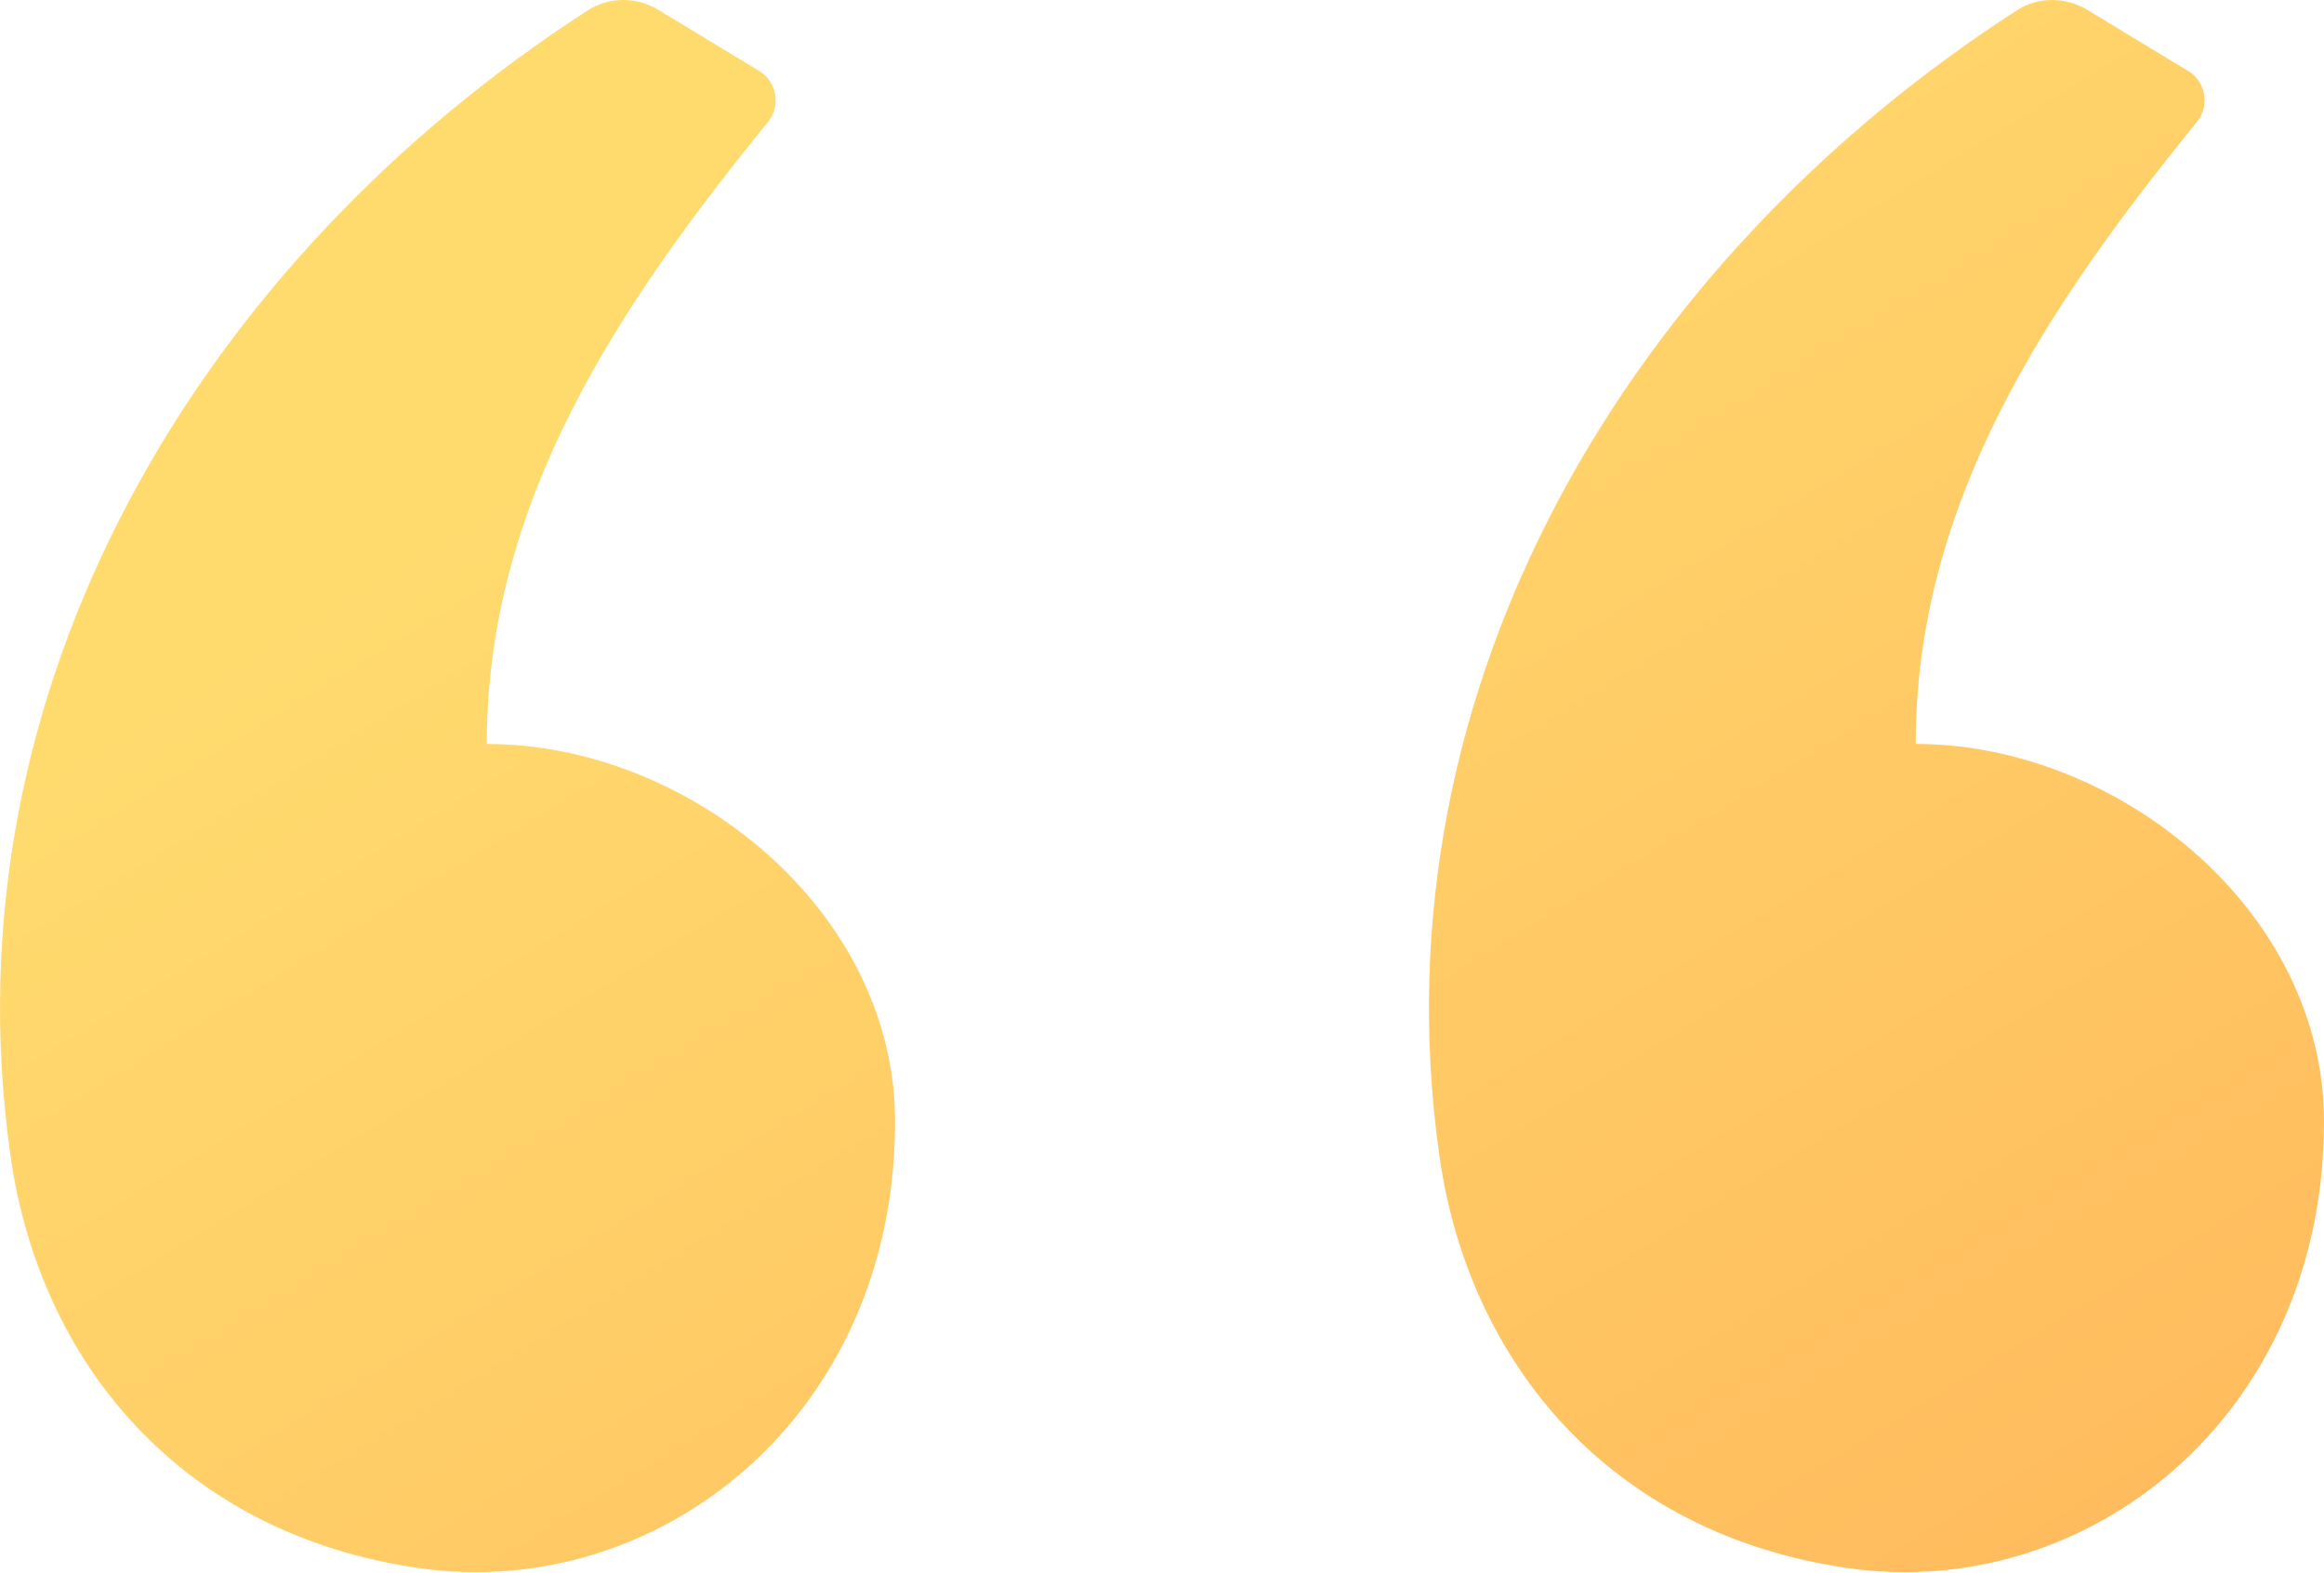
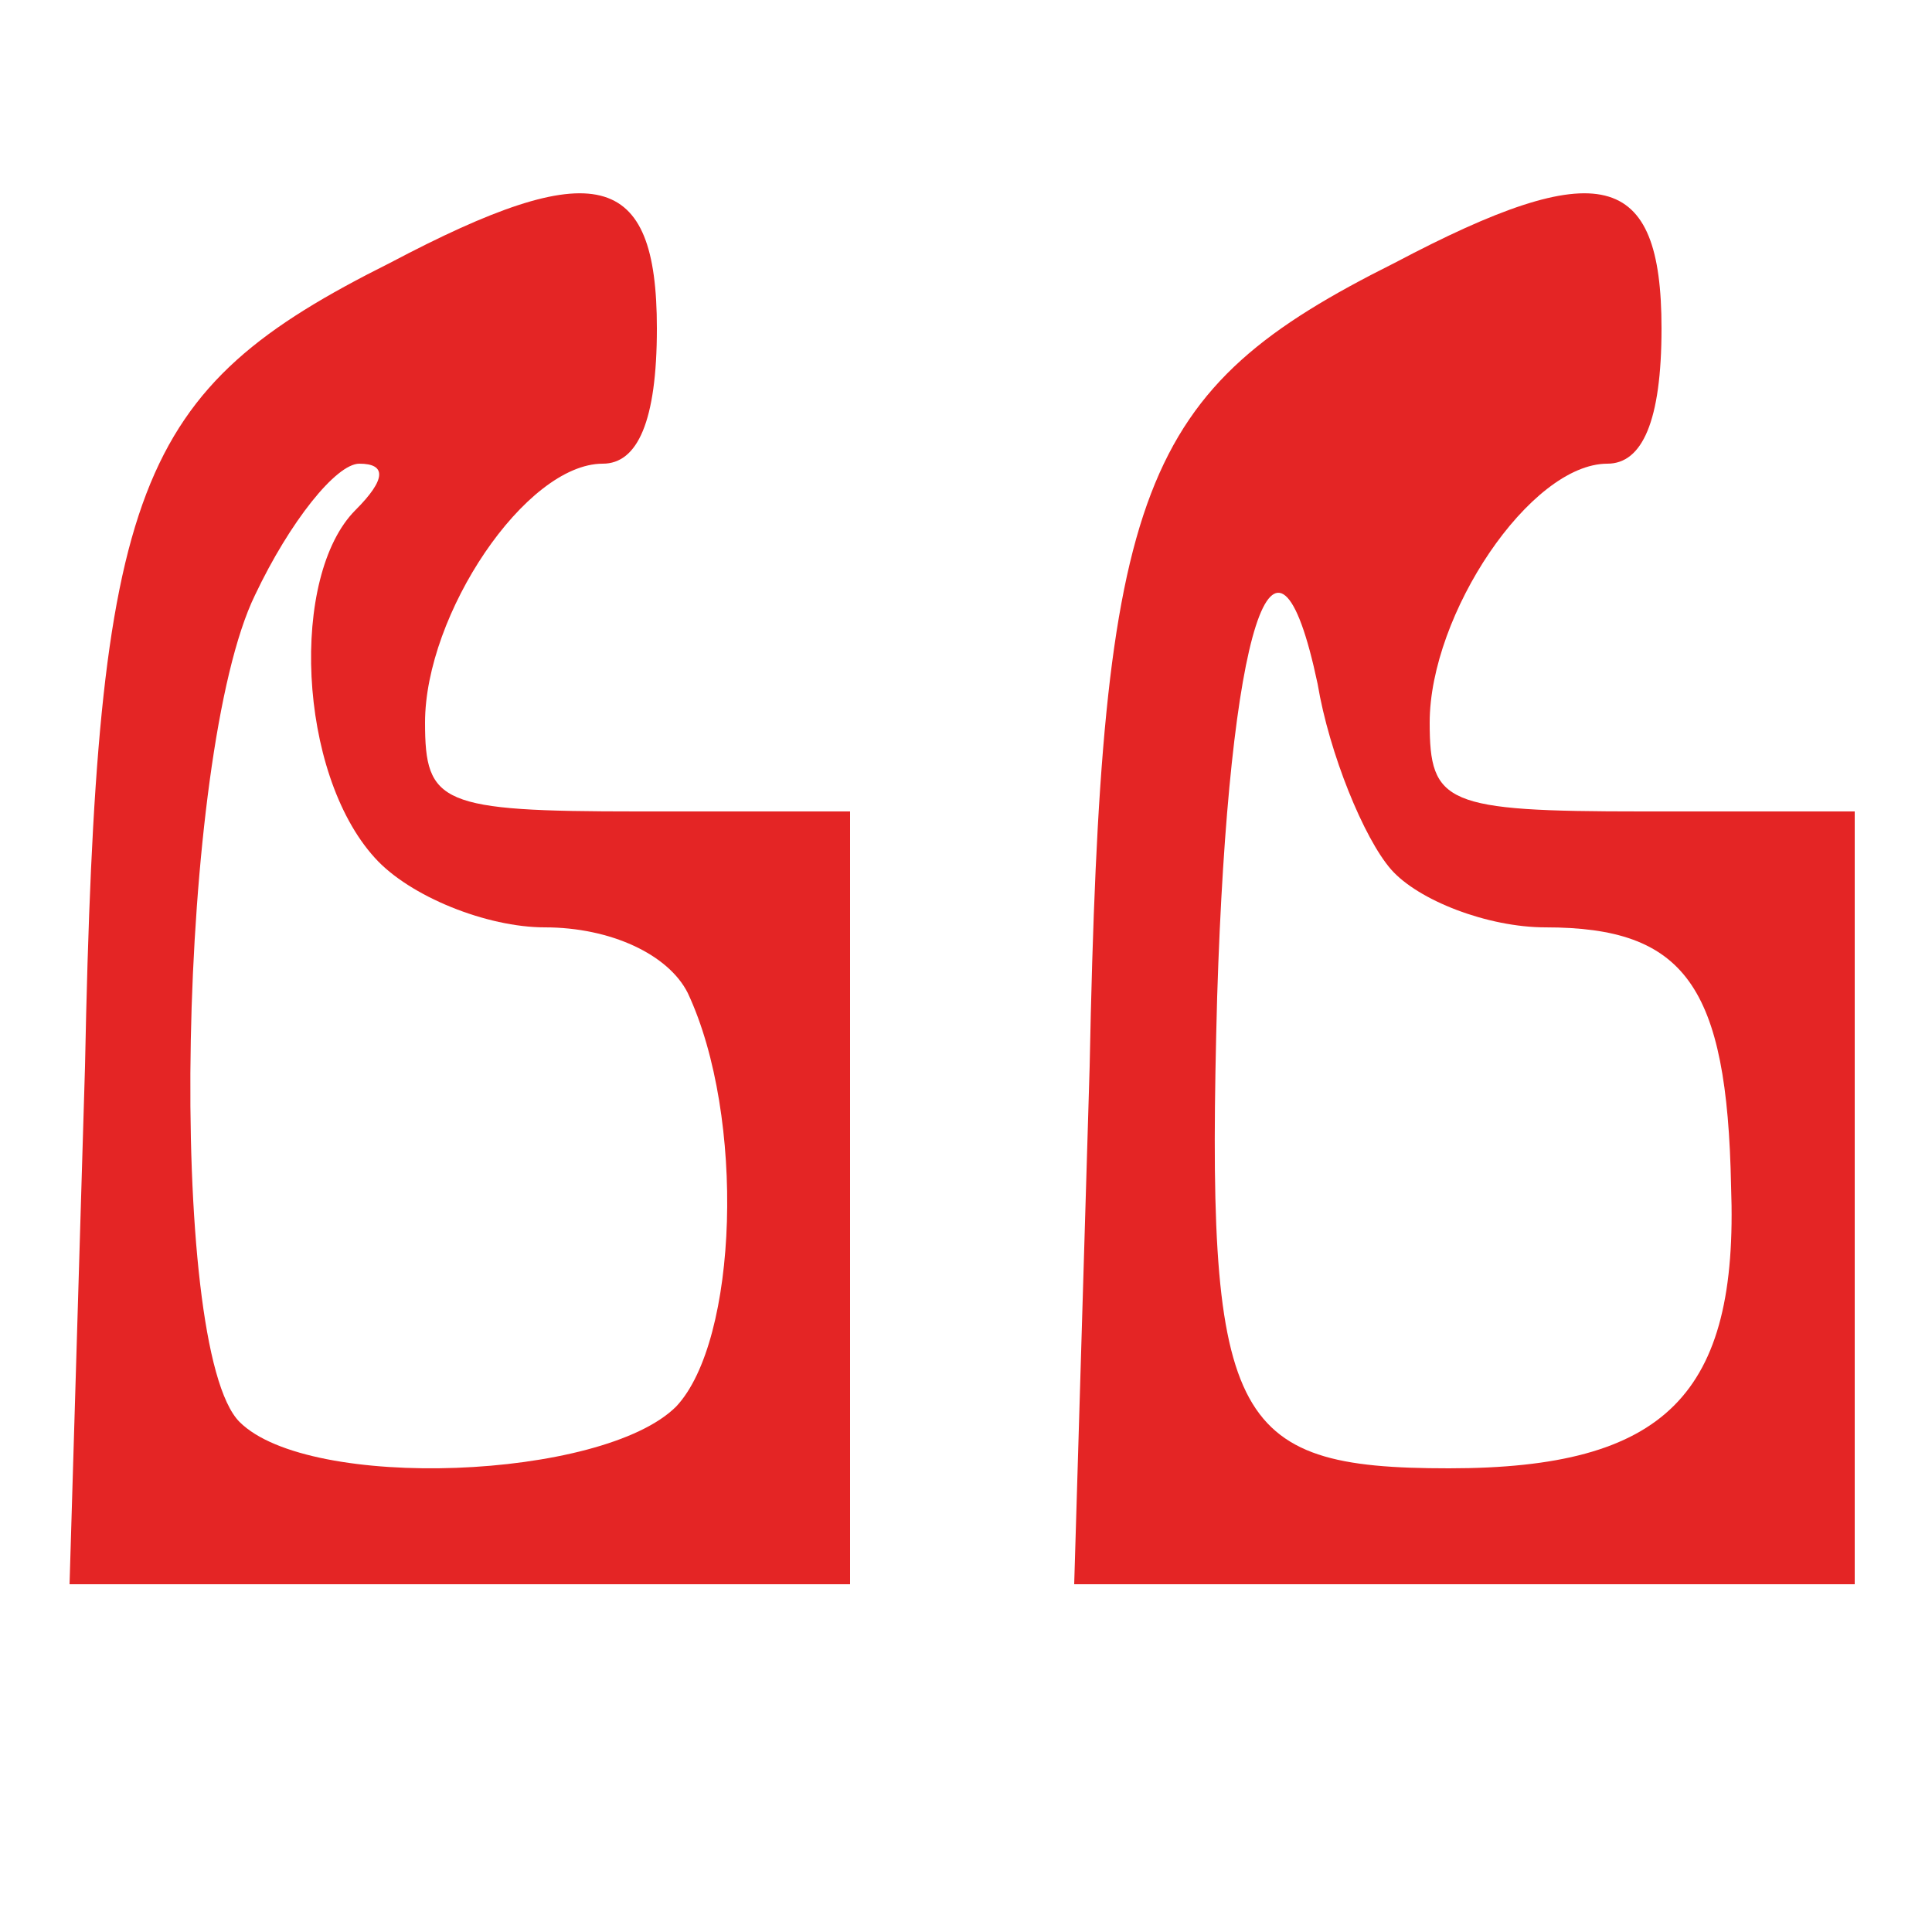
- <svg xmlns="http://www.w3.org/2000/svg" width="34" height="23" viewBox="0 0 34 23" fill="none">
-   <path fill-rule="evenodd" clip-rule="evenodd" d="M9.631 0.144L11.107 1.038C11.367 1.196 11.427 1.549 11.235 1.785C9.08 4.439 7.122 7.316 7.122 10.883C10.063 10.883 13.095 13.306 13.095 16.408C13.095 20.742 9.611 23.441 6.126 22.939C2.642 22.437 0.581 19.925 0.154 16.911C-0.826 9.999 2.986 3.774 8.599 0.152C8.912 -0.05 9.312 -0.049 9.631 0.144ZM30.536 0.144L32.012 1.038C32.273 1.196 32.332 1.549 32.14 1.785C29.985 4.439 28.027 7.316 28.027 10.883C30.969 10.883 34 13.306 34 16.408C34 20.742 30.516 23.441 27.032 22.939C23.547 22.437 21.486 19.925 21.059 16.911C20.079 9.999 23.892 3.774 29.505 0.152C29.817 -0.05 30.218 -0.049 30.536 0.144Z" fill="url(#paint0_linear)" />
-   <defs>
-     <linearGradient id="paint0_linear" x1="1.927" y1="4.65138e-07" x2="19.702" y2="29.018" gradientUnits="userSpaceOnUse">
-       <stop offset="0.259" stop-color="#FFDB6E" />
-       <stop offset="1" stop-color="#FFBC5E" />
-     </linearGradient>
-   </defs>
+ <svg xmlns="http://www.w3.org/2000/svg" version="1.0" width="50pt" height="50pt" viewBox="0 0 50 50" preserveAspectRatio="xMidYMid meet">
+   <g transform="translate(0,50) scale(0.1,-0.1)" fill="#e42525" stroke="none">
+     <path d="M101 432 c-66 -33 -76 -57 -79 -208 l-4 -134 101 0 101 0 0 100 0 100 -55 0 c-51 0 -55 2 -55 23 0 28 26 67 46 67 9 0 14 11 14 35 0 41 -16 45 -69 17z m-9 -64 c-17 -17 -15 -68 5 -90 9 -10 29 -18 44 -18 17 0 32 -7 37 -17 15 -32 13 -90 -3 -107 -19 -19 -95 -22 -113 -4 -19 19 -16 173 4 214 9 19 21 34 27 34 7 0 7 -4 -1 -12z" />
+     <path d="M361 432 c-66 -33 -76 -57 -79 -208 l-4 -134 101 0 101 0 0 100 0 100 -55 0 c-51 0 -55 2 -55 23 0 28 26 67 46 67 9 0 14 11 14 35 0 41 -16 45 -69 17z m-1 -157 c7 -8 25 -15 40 -15 36 0 47 -15 48 -67 2 -54 -17 -73 -73 -73 -57 0 -63 12 -60 122 3 96 15 133 26 81 3 -18 12 -40 19 -48z" />
+   </g>
</svg>
